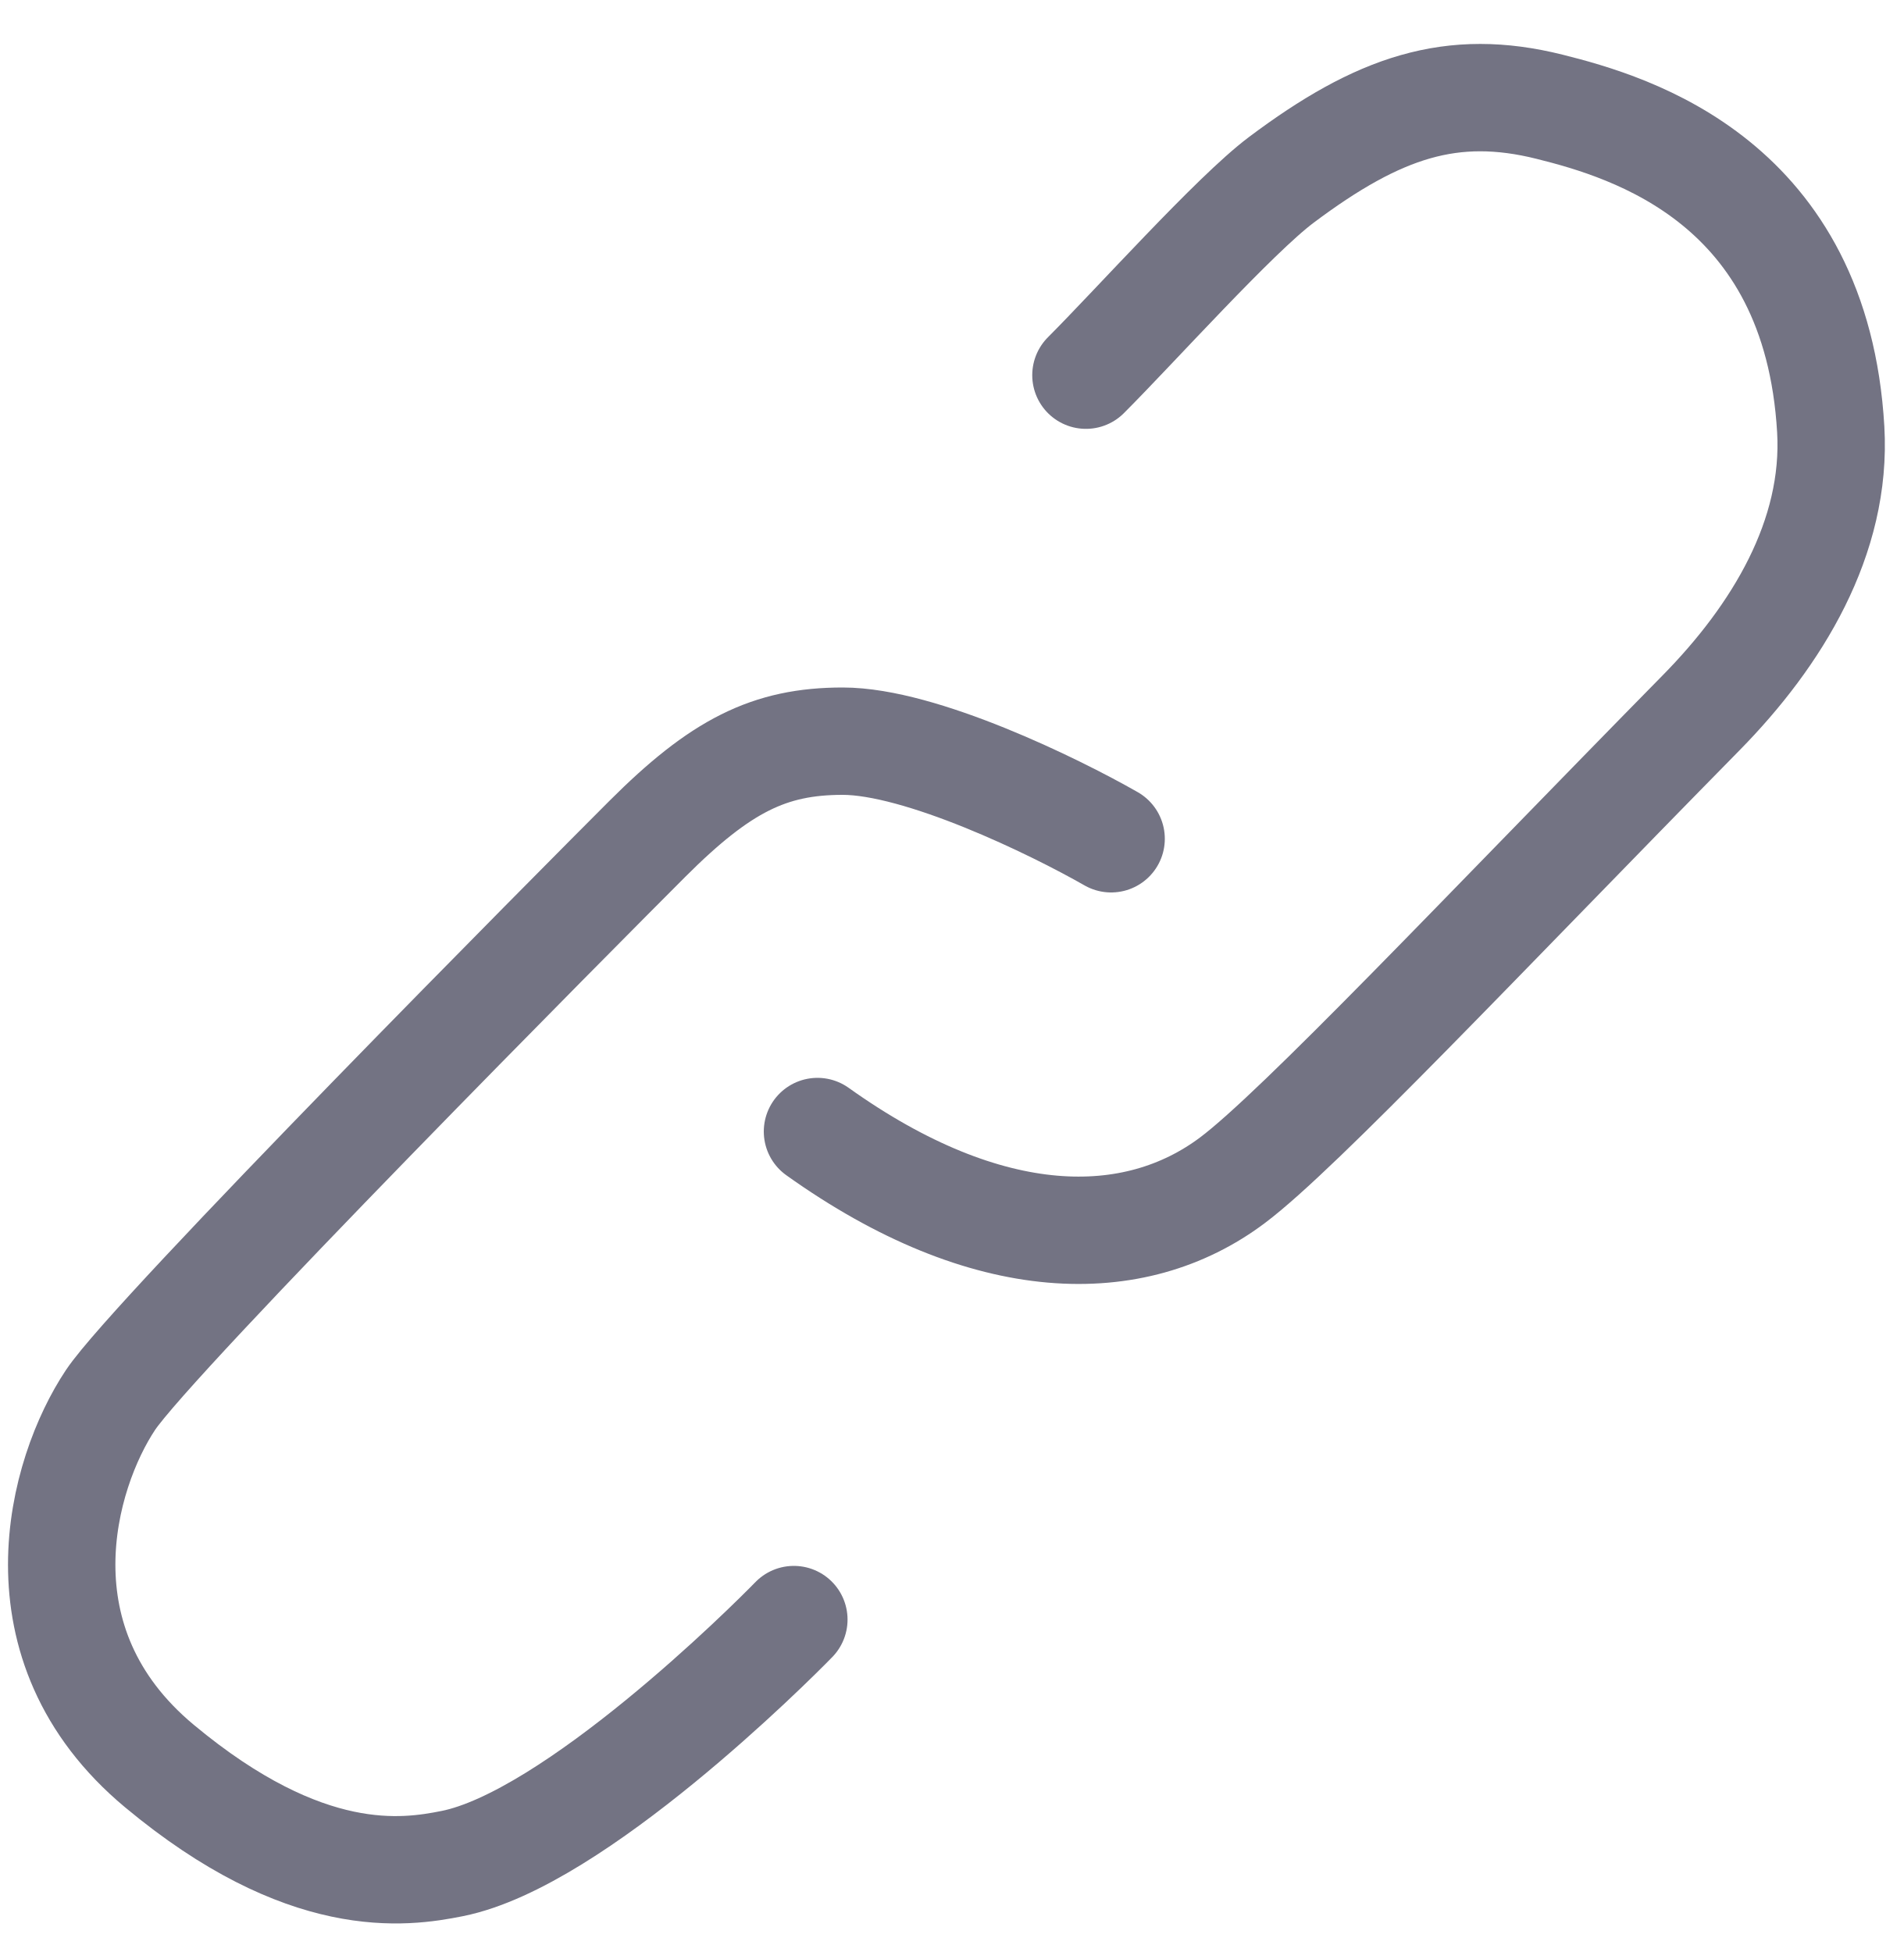
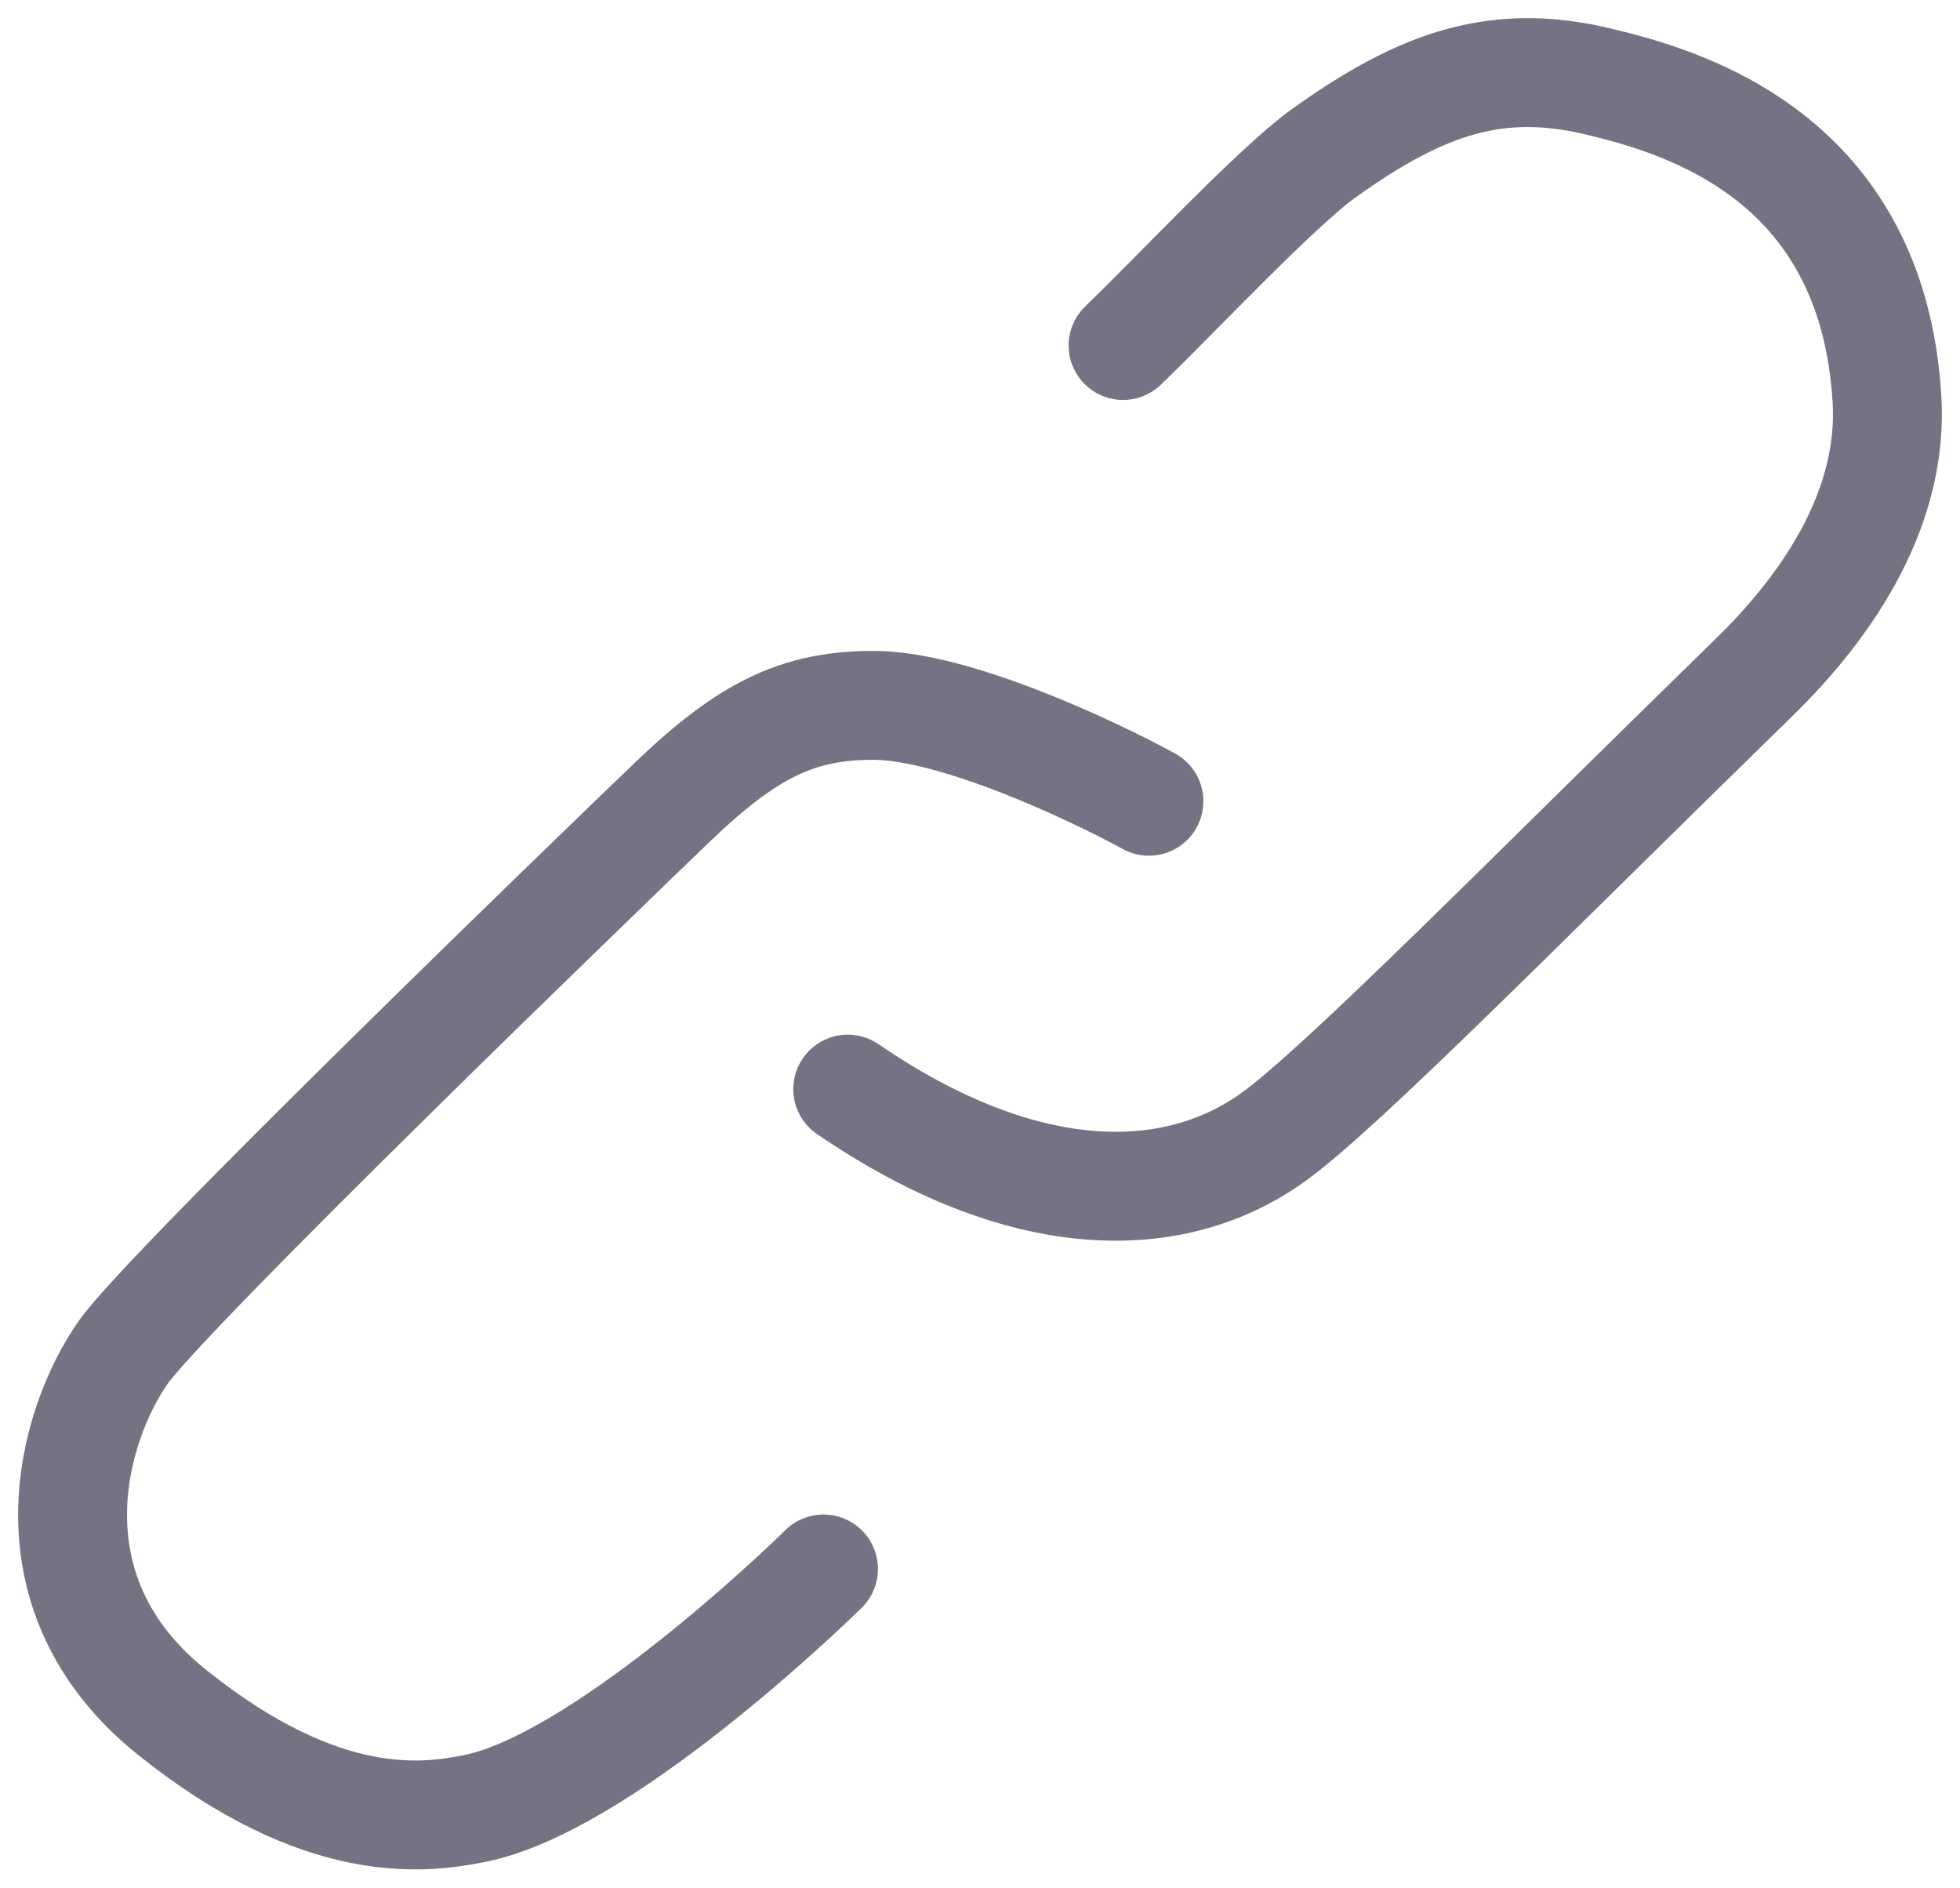
- <svg xmlns="http://www.w3.org/2000/svg" width="39" height="40" viewBox="0 0 39 40" fill="none">
-   <path d="M22.248 7.688C23.248 6.688 25.297 4.401 26.248 3.688C28.248 2.187 29.748 1.688 31.748 2.188C33.426 2.607 37.213 3.729 37.507 8.8C37.635 11.013 36.407 13.024 34.853 14.605C30.369 19.167 26.611 23.165 25.248 24.187C23.248 25.687 20.248 25.687 16.748 23.187M22.764 17.188C21.597 16.521 18.864 15.188 17.264 15.188C15.764 15.188 14.764 15.688 13.264 17.188C11.989 18.462 3.141 27.372 2.264 28.688C1.264 30.188 0.264 33.688 3.264 36.188C6.264 38.688 8.283 38.384 9.264 38.188C11.764 37.688 15.779 33.688 16.264 33.188" stroke="#737383" stroke-width="2.2" stroke-linecap="round" />
+ <svg xmlns="http://www.w3.org/2000/svg" width="27" height="26" viewBox="0 0 27 26" fill="none">
+   <path d="M15.471 4.759C16.161 4.098 17.574 2.587 18.23 2.115C19.609 1.124 20.643 0.793 22.023 1.124C23.179 1.401 25.791 2.143 25.994 5.494C26.082 6.957 25.235 8.286 24.163 9.331C21.072 12.346 18.48 14.988 17.54 15.663C16.161 16.655 14.092 16.655 11.678 15.002M15.827 11.037C15.022 10.597 13.137 9.716 12.034 9.716C10.999 9.716 10.31 10.046 9.275 11.037C8.396 11.88 2.295 17.768 1.69 18.638C1 19.629 0.31 21.942 2.379 23.594C4.448 25.247 5.841 25.046 6.517 24.916C8.241 24.586 11.01 21.942 11.344 21.612" stroke="#737383" stroke-width="1.5" stroke-linecap="round" />
</svg>
